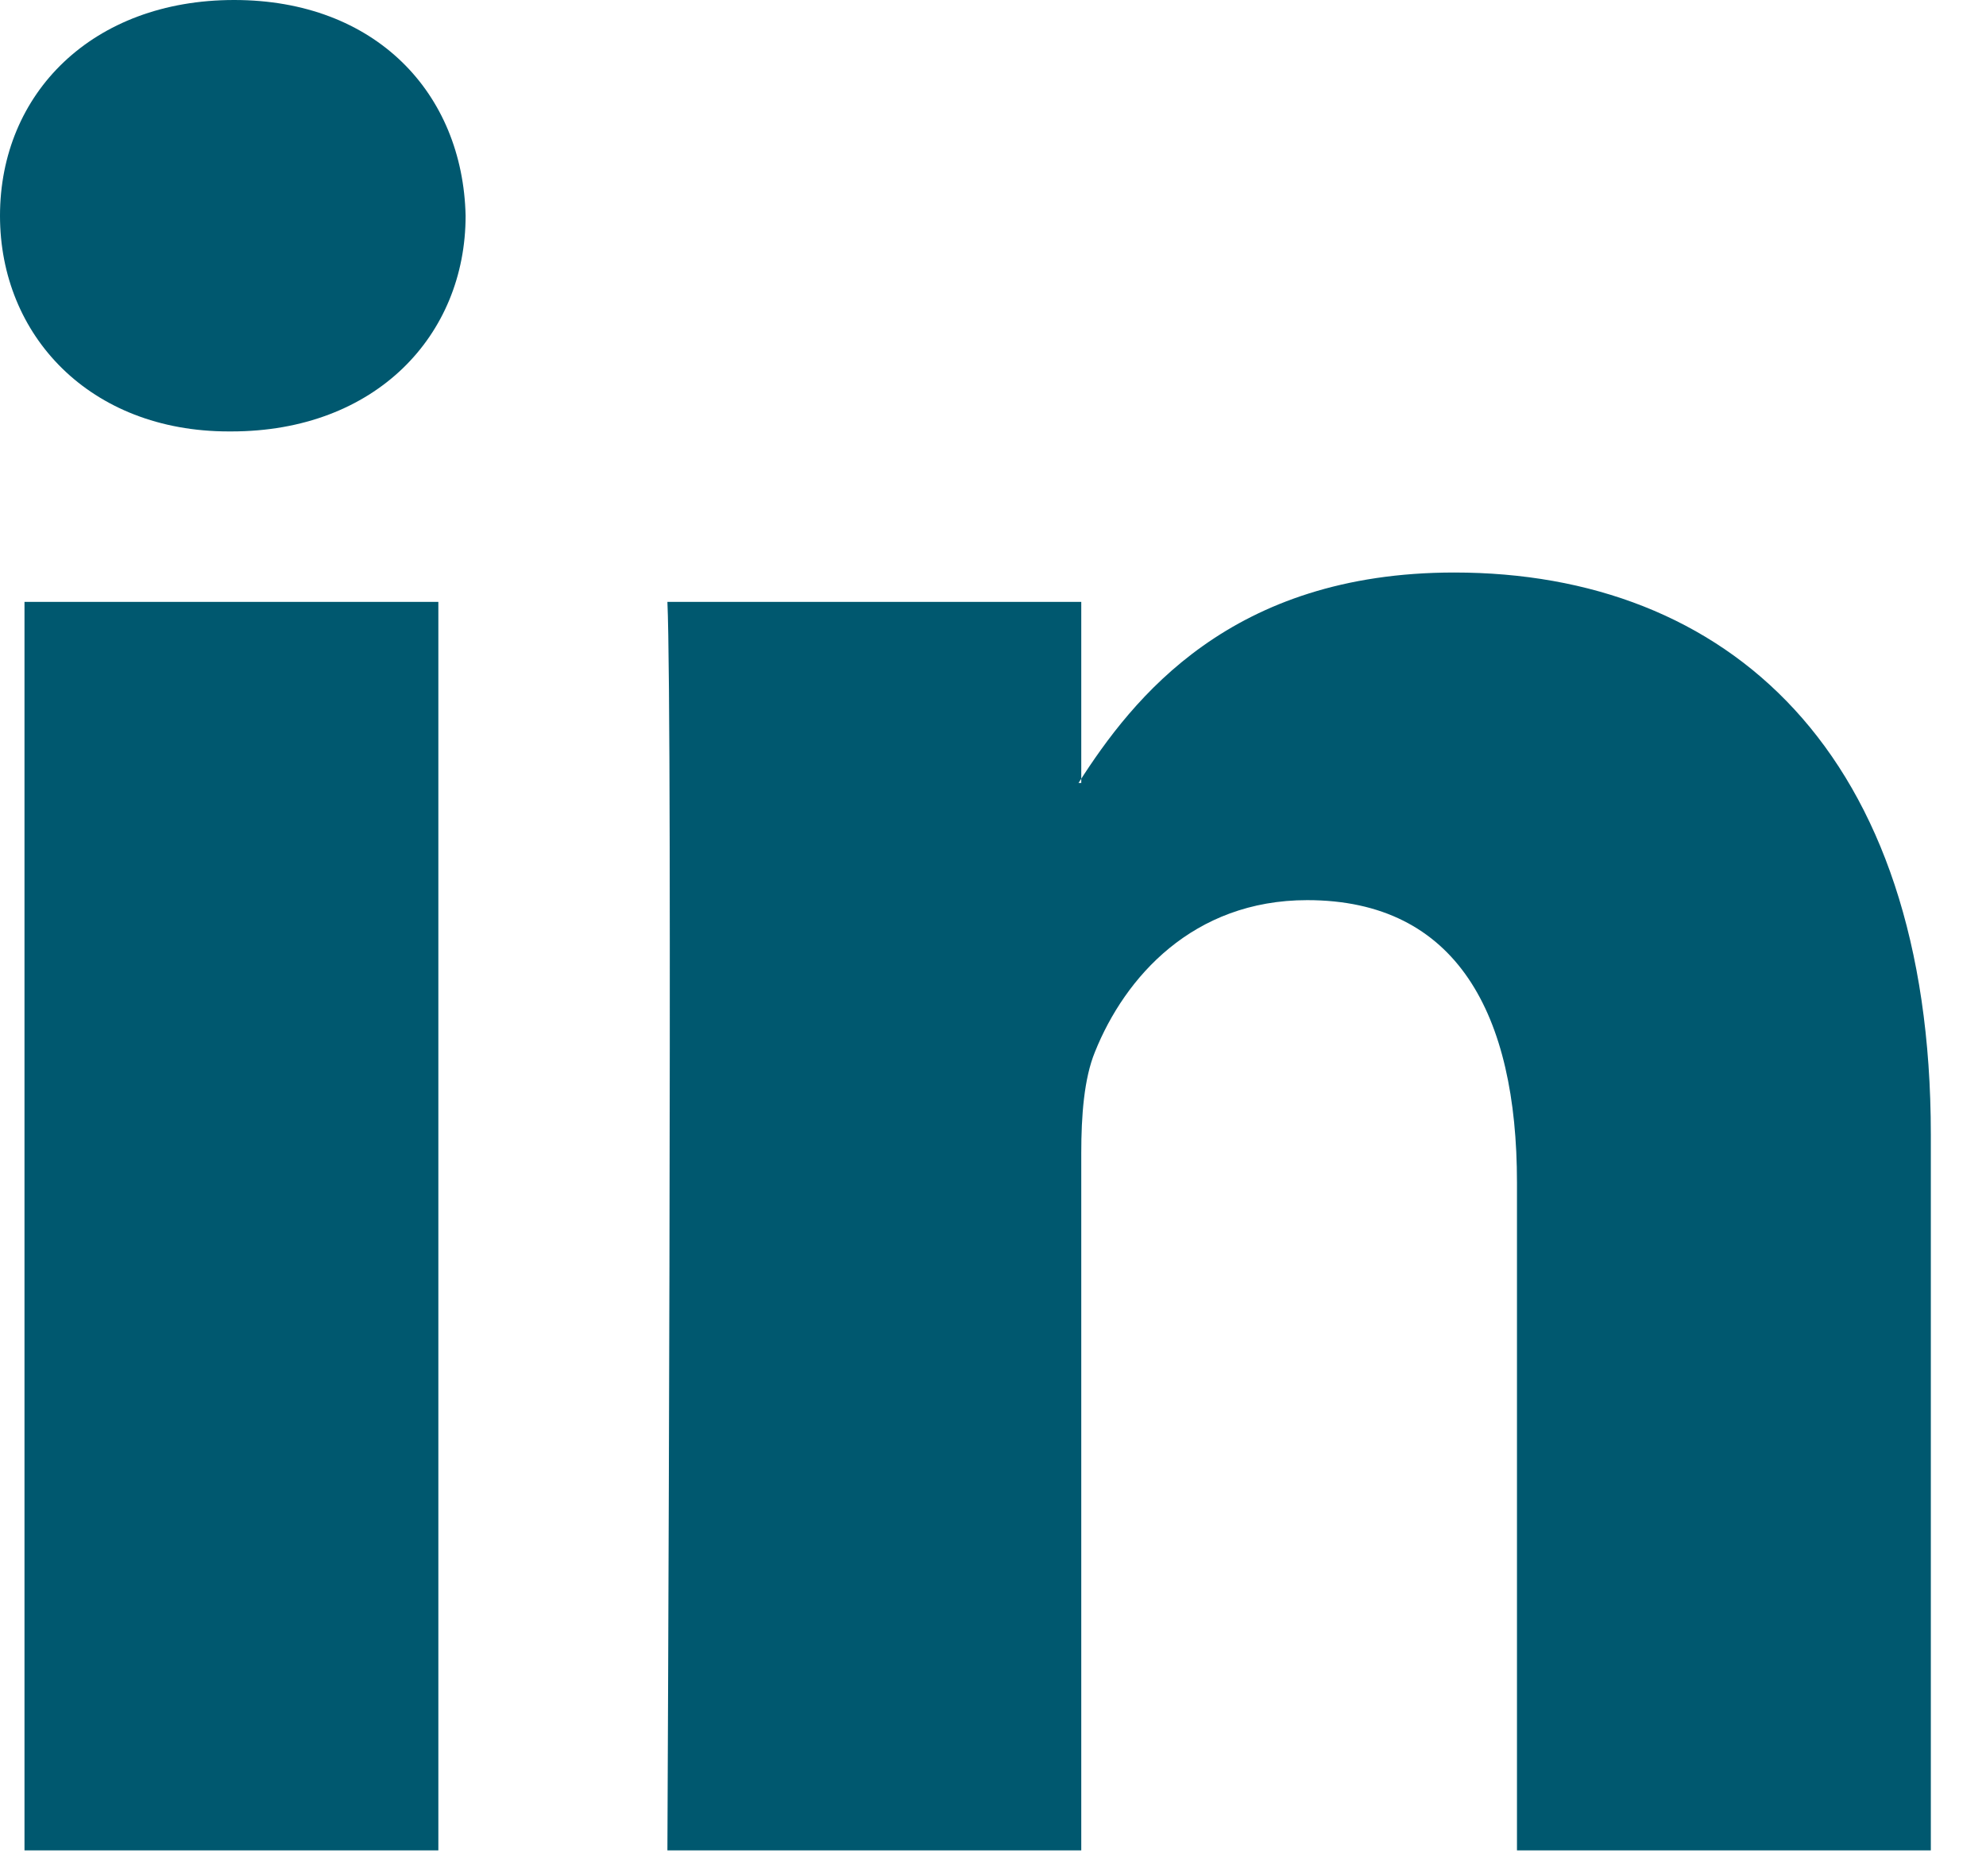
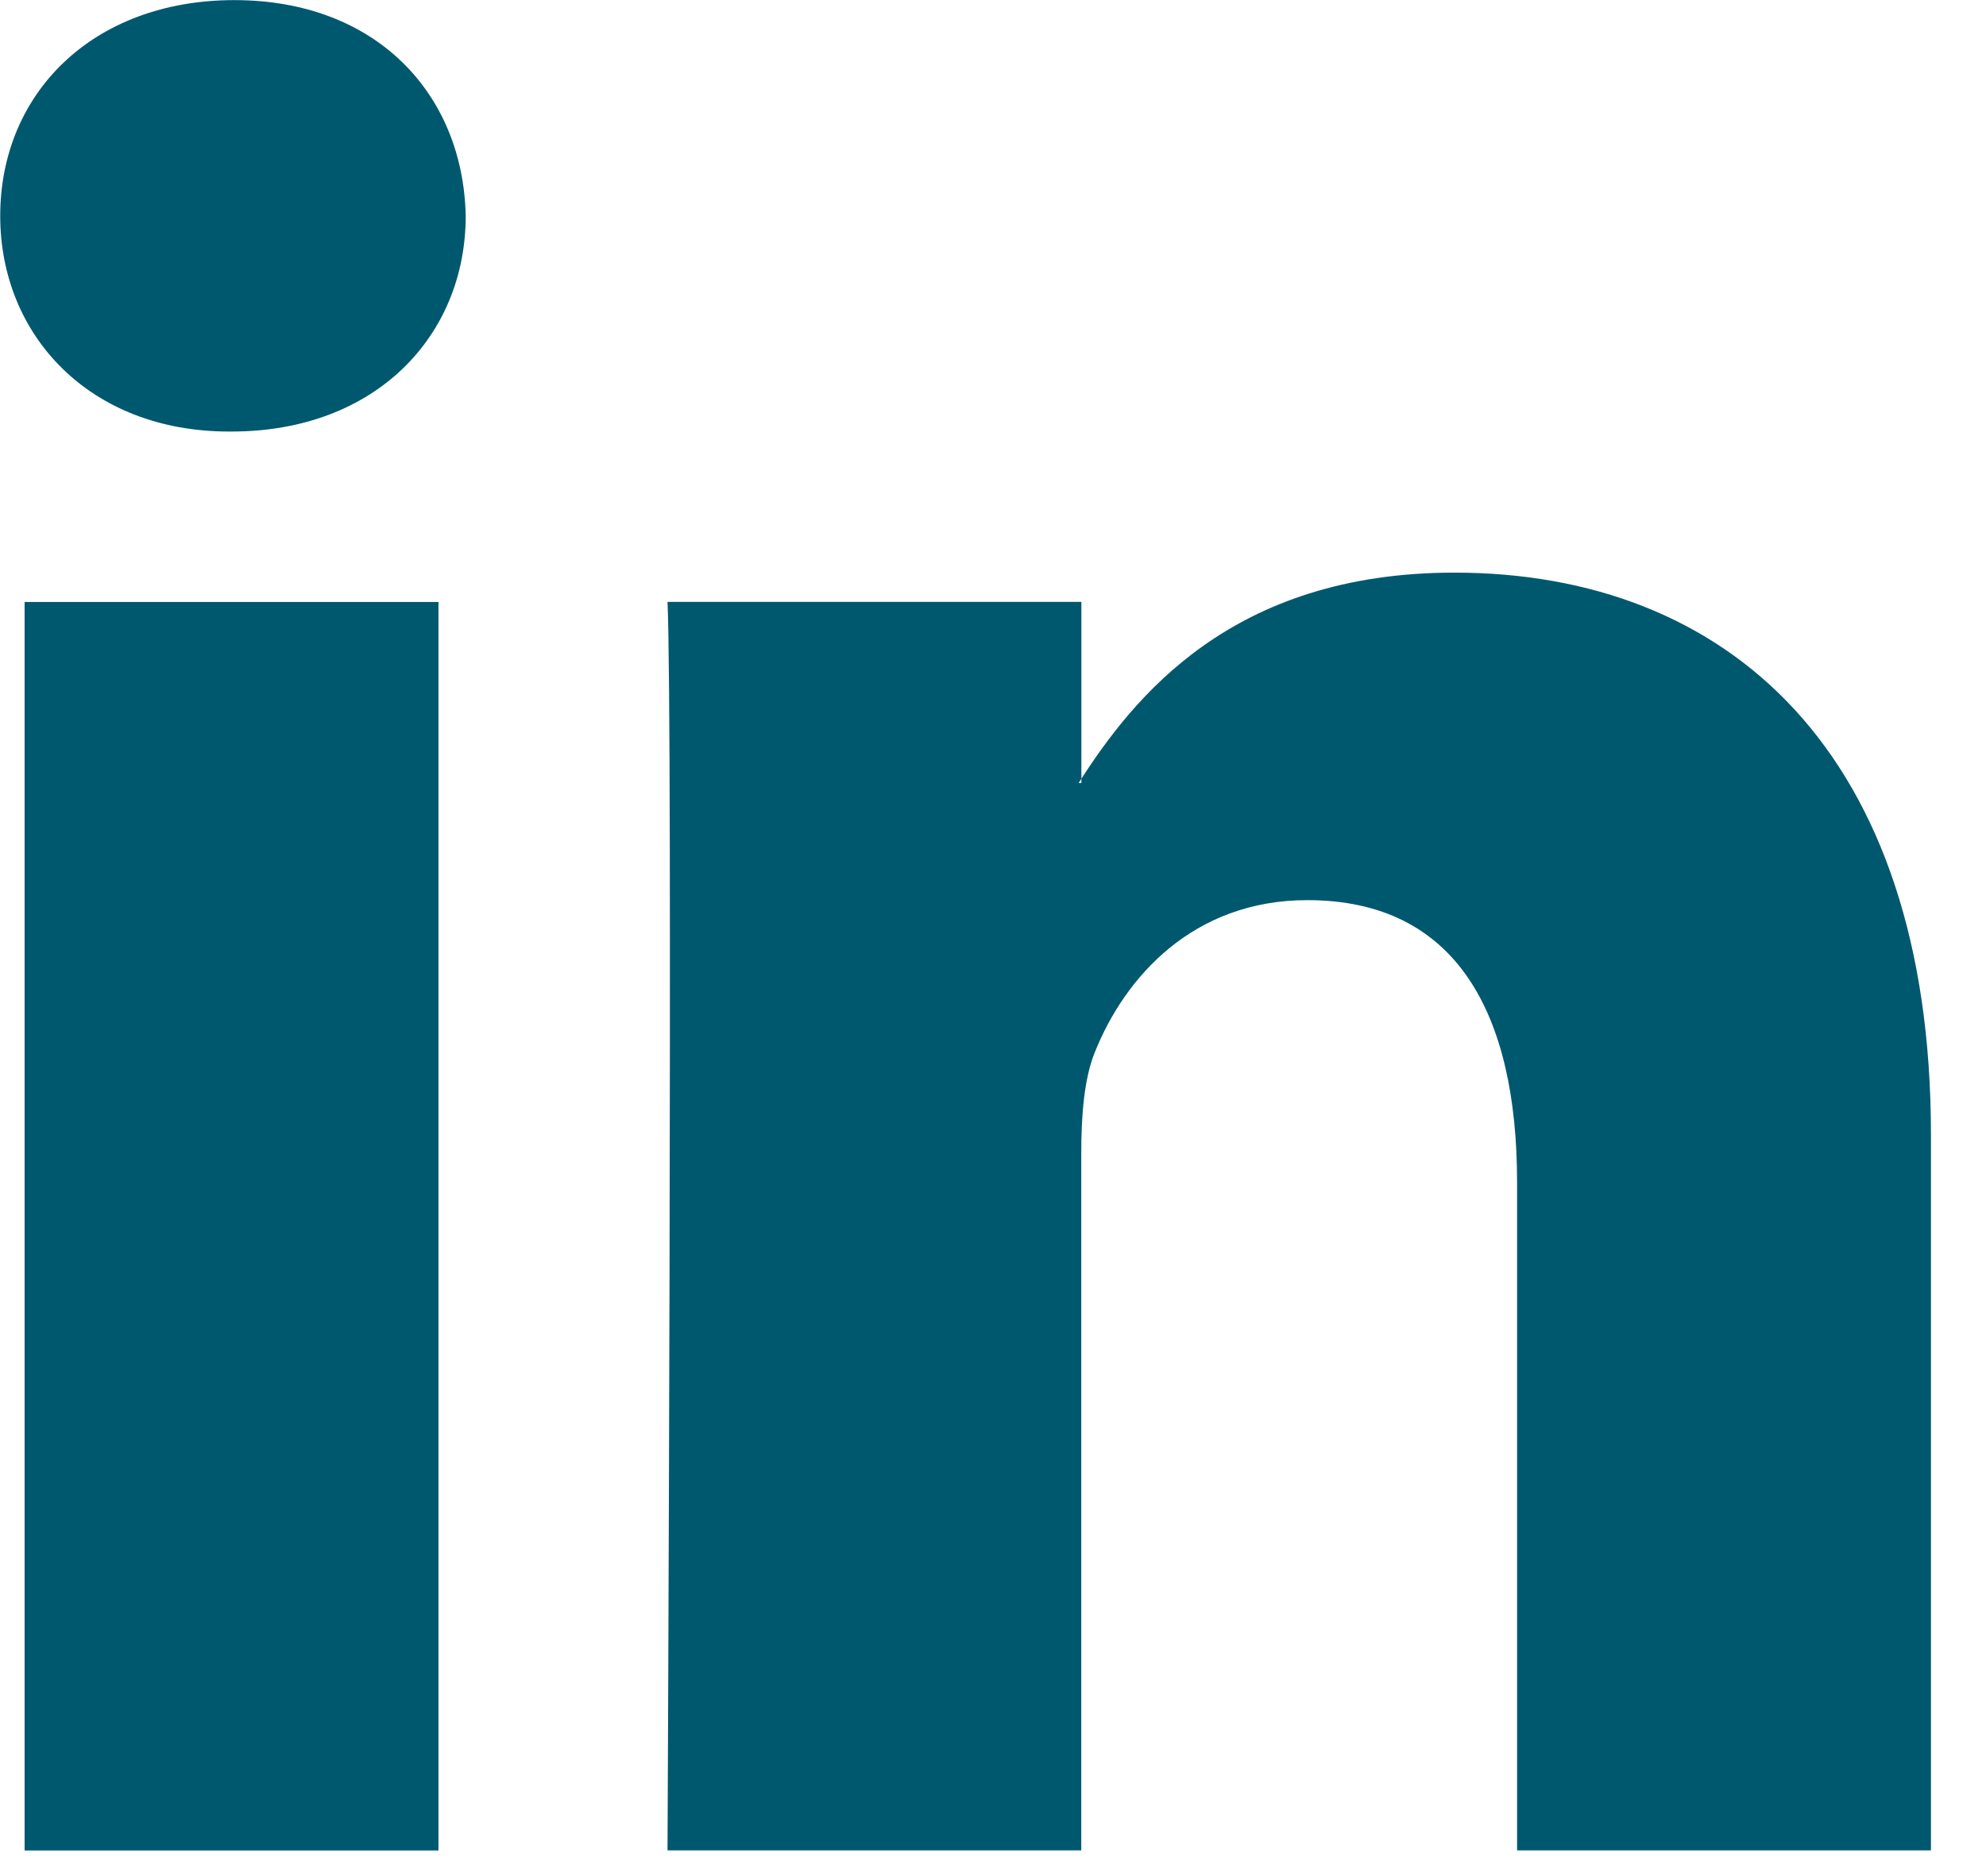
- <svg xmlns="http://www.w3.org/2000/svg" width="18px" height="17px" viewBox="0 0 18 17" version="1.1">
-   <defs />
-   <g id="Symbols" stroke="none" stroke-width="1" fill="none" fill-rule="evenodd">
-     <g id="icon-linkedin" fill="#00586F">
-       <path d="M6.049,16.774 L9.8,16.774 L9.8,10.453 C9.8,10.115 9.825,9.777 9.924,9.536 C10.195,8.86 10.812,8.16 11.848,8.16 C13.206,8.16 13.749,9.198 13.749,10.719 L13.749,16.774 L17.5,16.774 L17.5,10.285 C17.5,6.808 15.649,5.19 13.181,5.19 C11.157,5.19 10.269,6.325 9.775,7.098 L9.8,7.098 L9.8,5.456 L6.049,5.456 C6.098,6.518 6.049,16.774 6.049,16.774 M2.097,3.911 C3.405,3.911 4.22,3.041 4.22,1.956 C4.195,0.845 3.405,0 2.122,0 C0.839,0 0,0.845 0,1.956 C0,3.041 0.814,3.911 2.073,3.911 L2.097,3.911 Z M3.973,5.456 L0.222,5.456 L0.222,16.774 L3.973,16.774 L3.973,5.456 Z" />
-     </g>
-   </g>
+ <svg xmlns="http://www.w3.org/2000/svg" height="17" viewBox="0 0 18 17" width="18">
+   <path d="m6.049 16.774h3.751v-6.32c0-.338.025-.676.124-.918.271-.676.888-1.376 1.925-1.376 1.358 0 1.901 1.038 1.901 2.559v6.055h3.751v-6.489c0-3.477-1.851-5.094-4.319-5.094-2.024 0-2.912 1.135-3.406 1.907h.025v-1.642h-3.751c.049 1.062 0 11.318 0 11.318m-3.951-12.862c1.308 0 2.122-.87 2.122-1.955-.024-1.11-.814-1.956-2.097-1.956-1.283 0-2.122.845-2.122 1.956 0 1.086.814 1.955 2.073 1.955zm1.875 1.545h-3.751v11.318h3.751z" fill="#00586f" fill-rule="evenodd" />
</svg>
